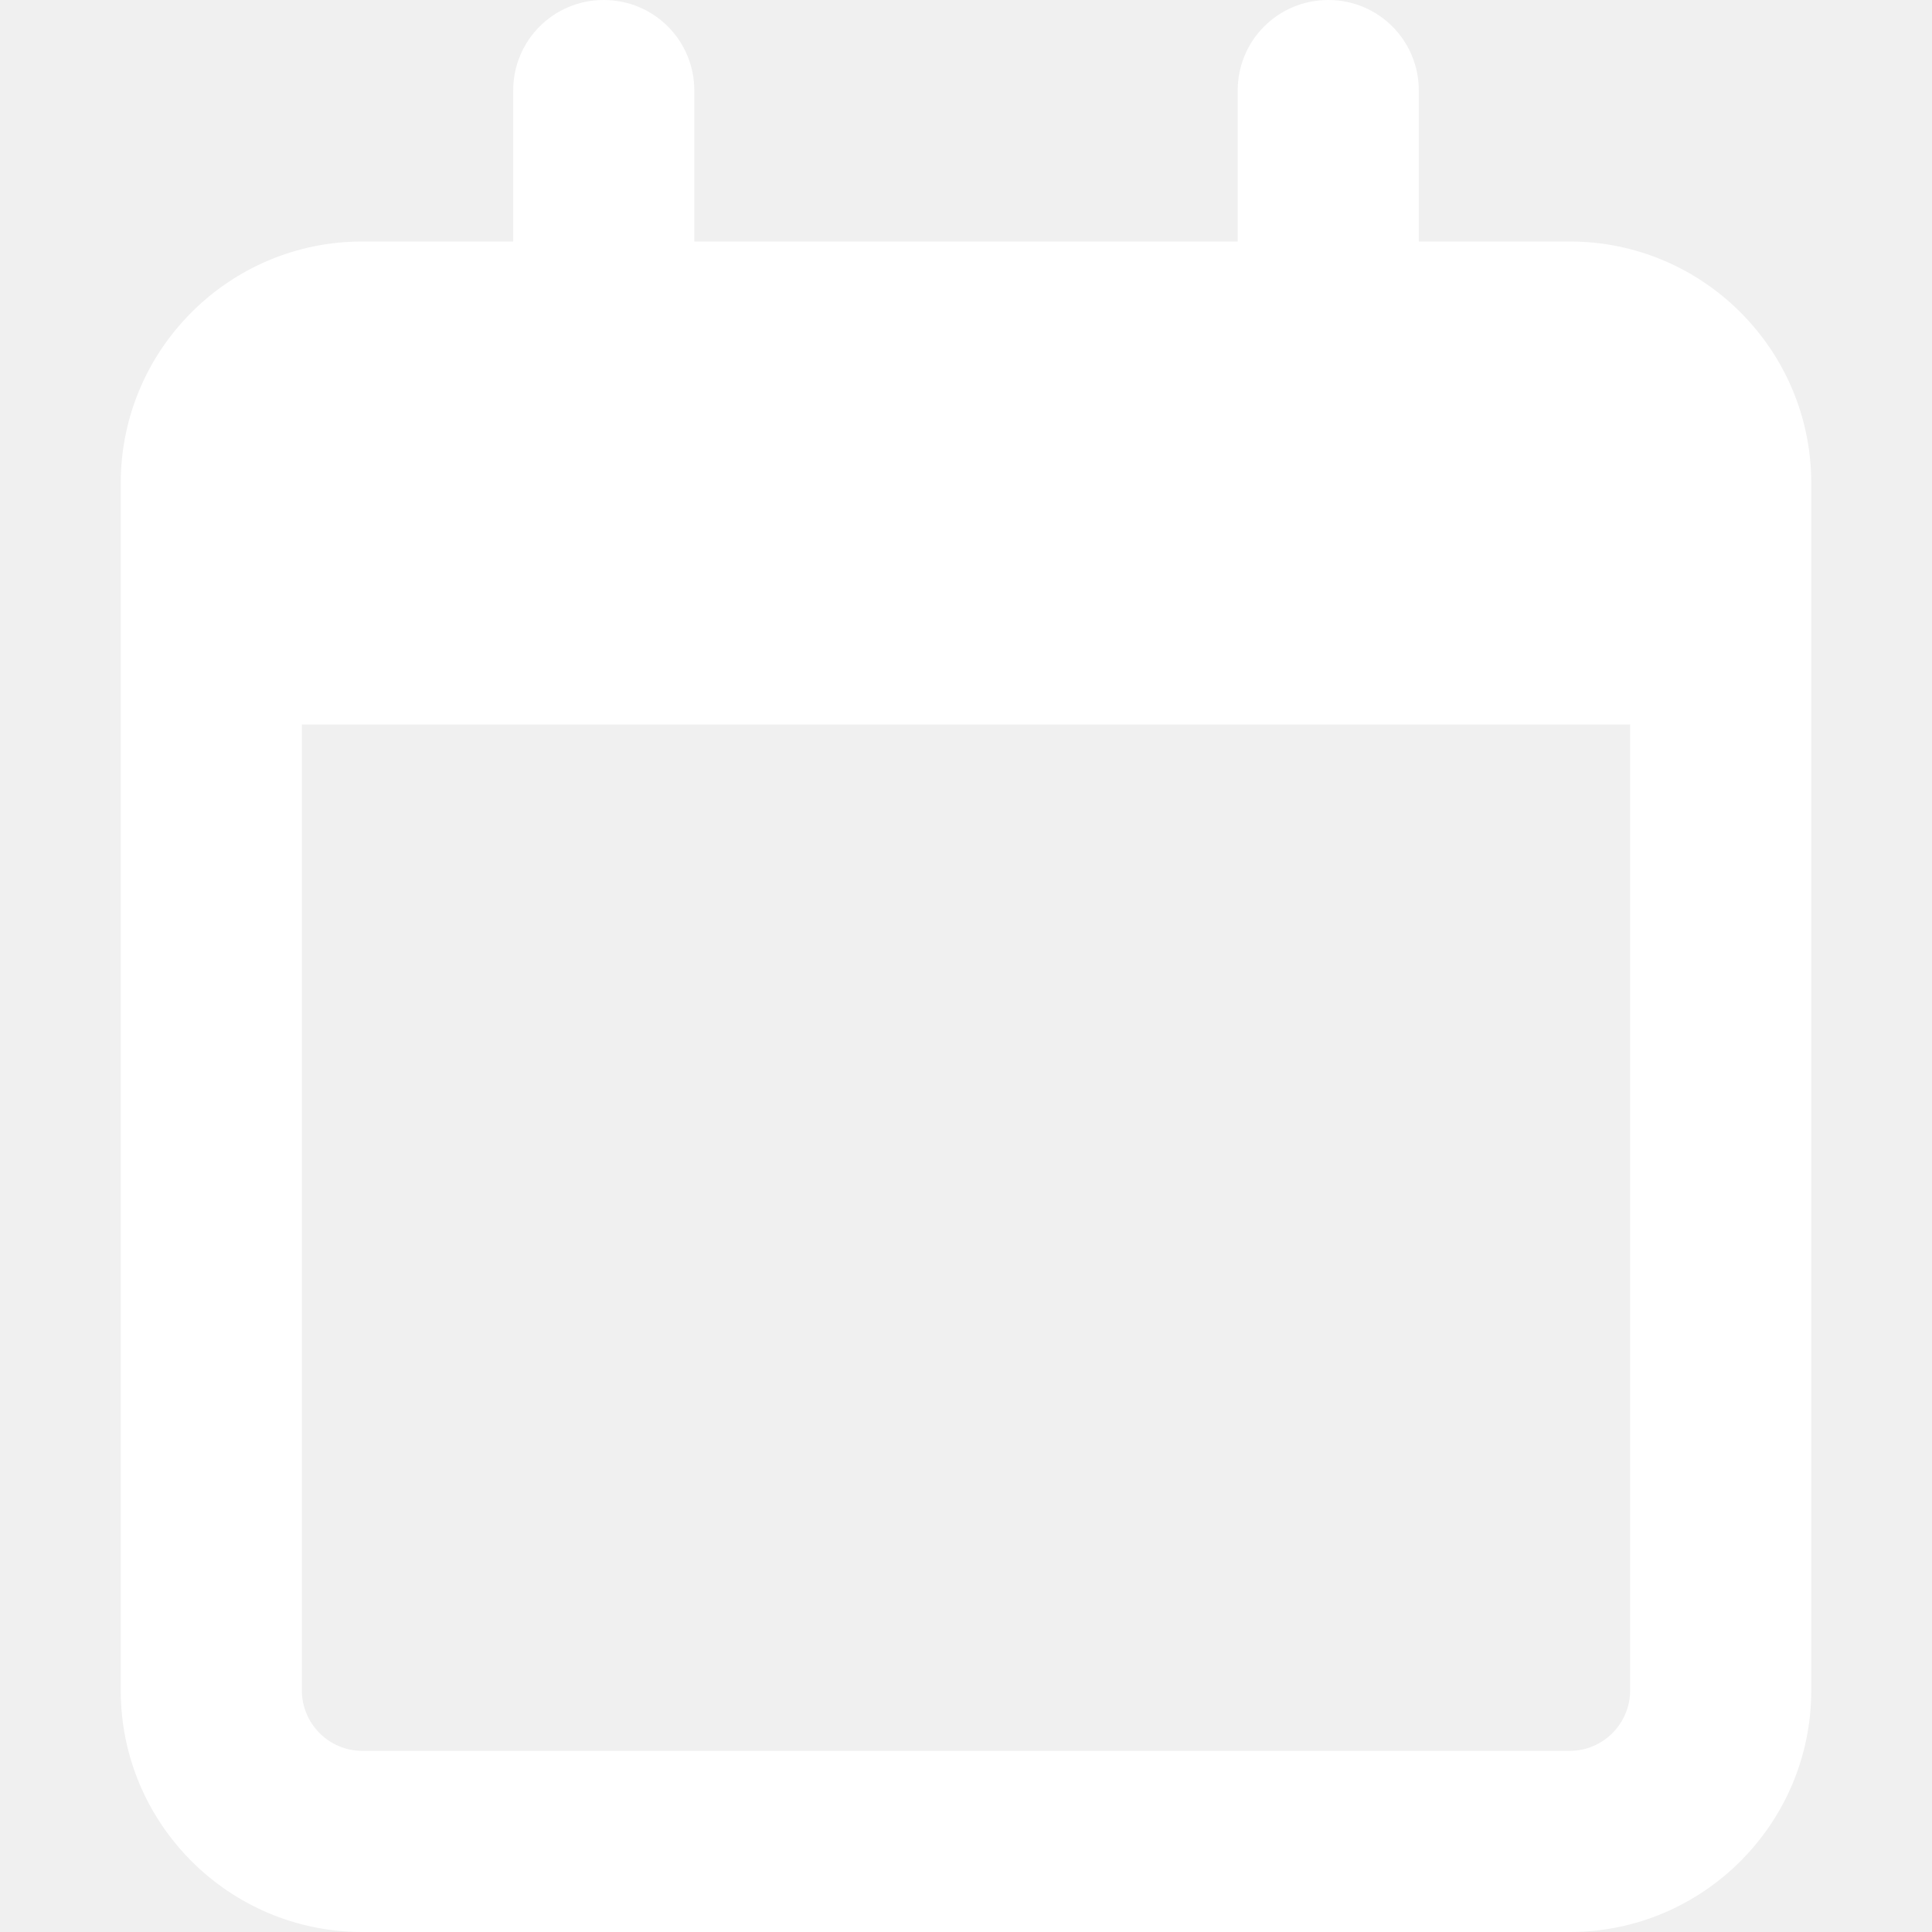
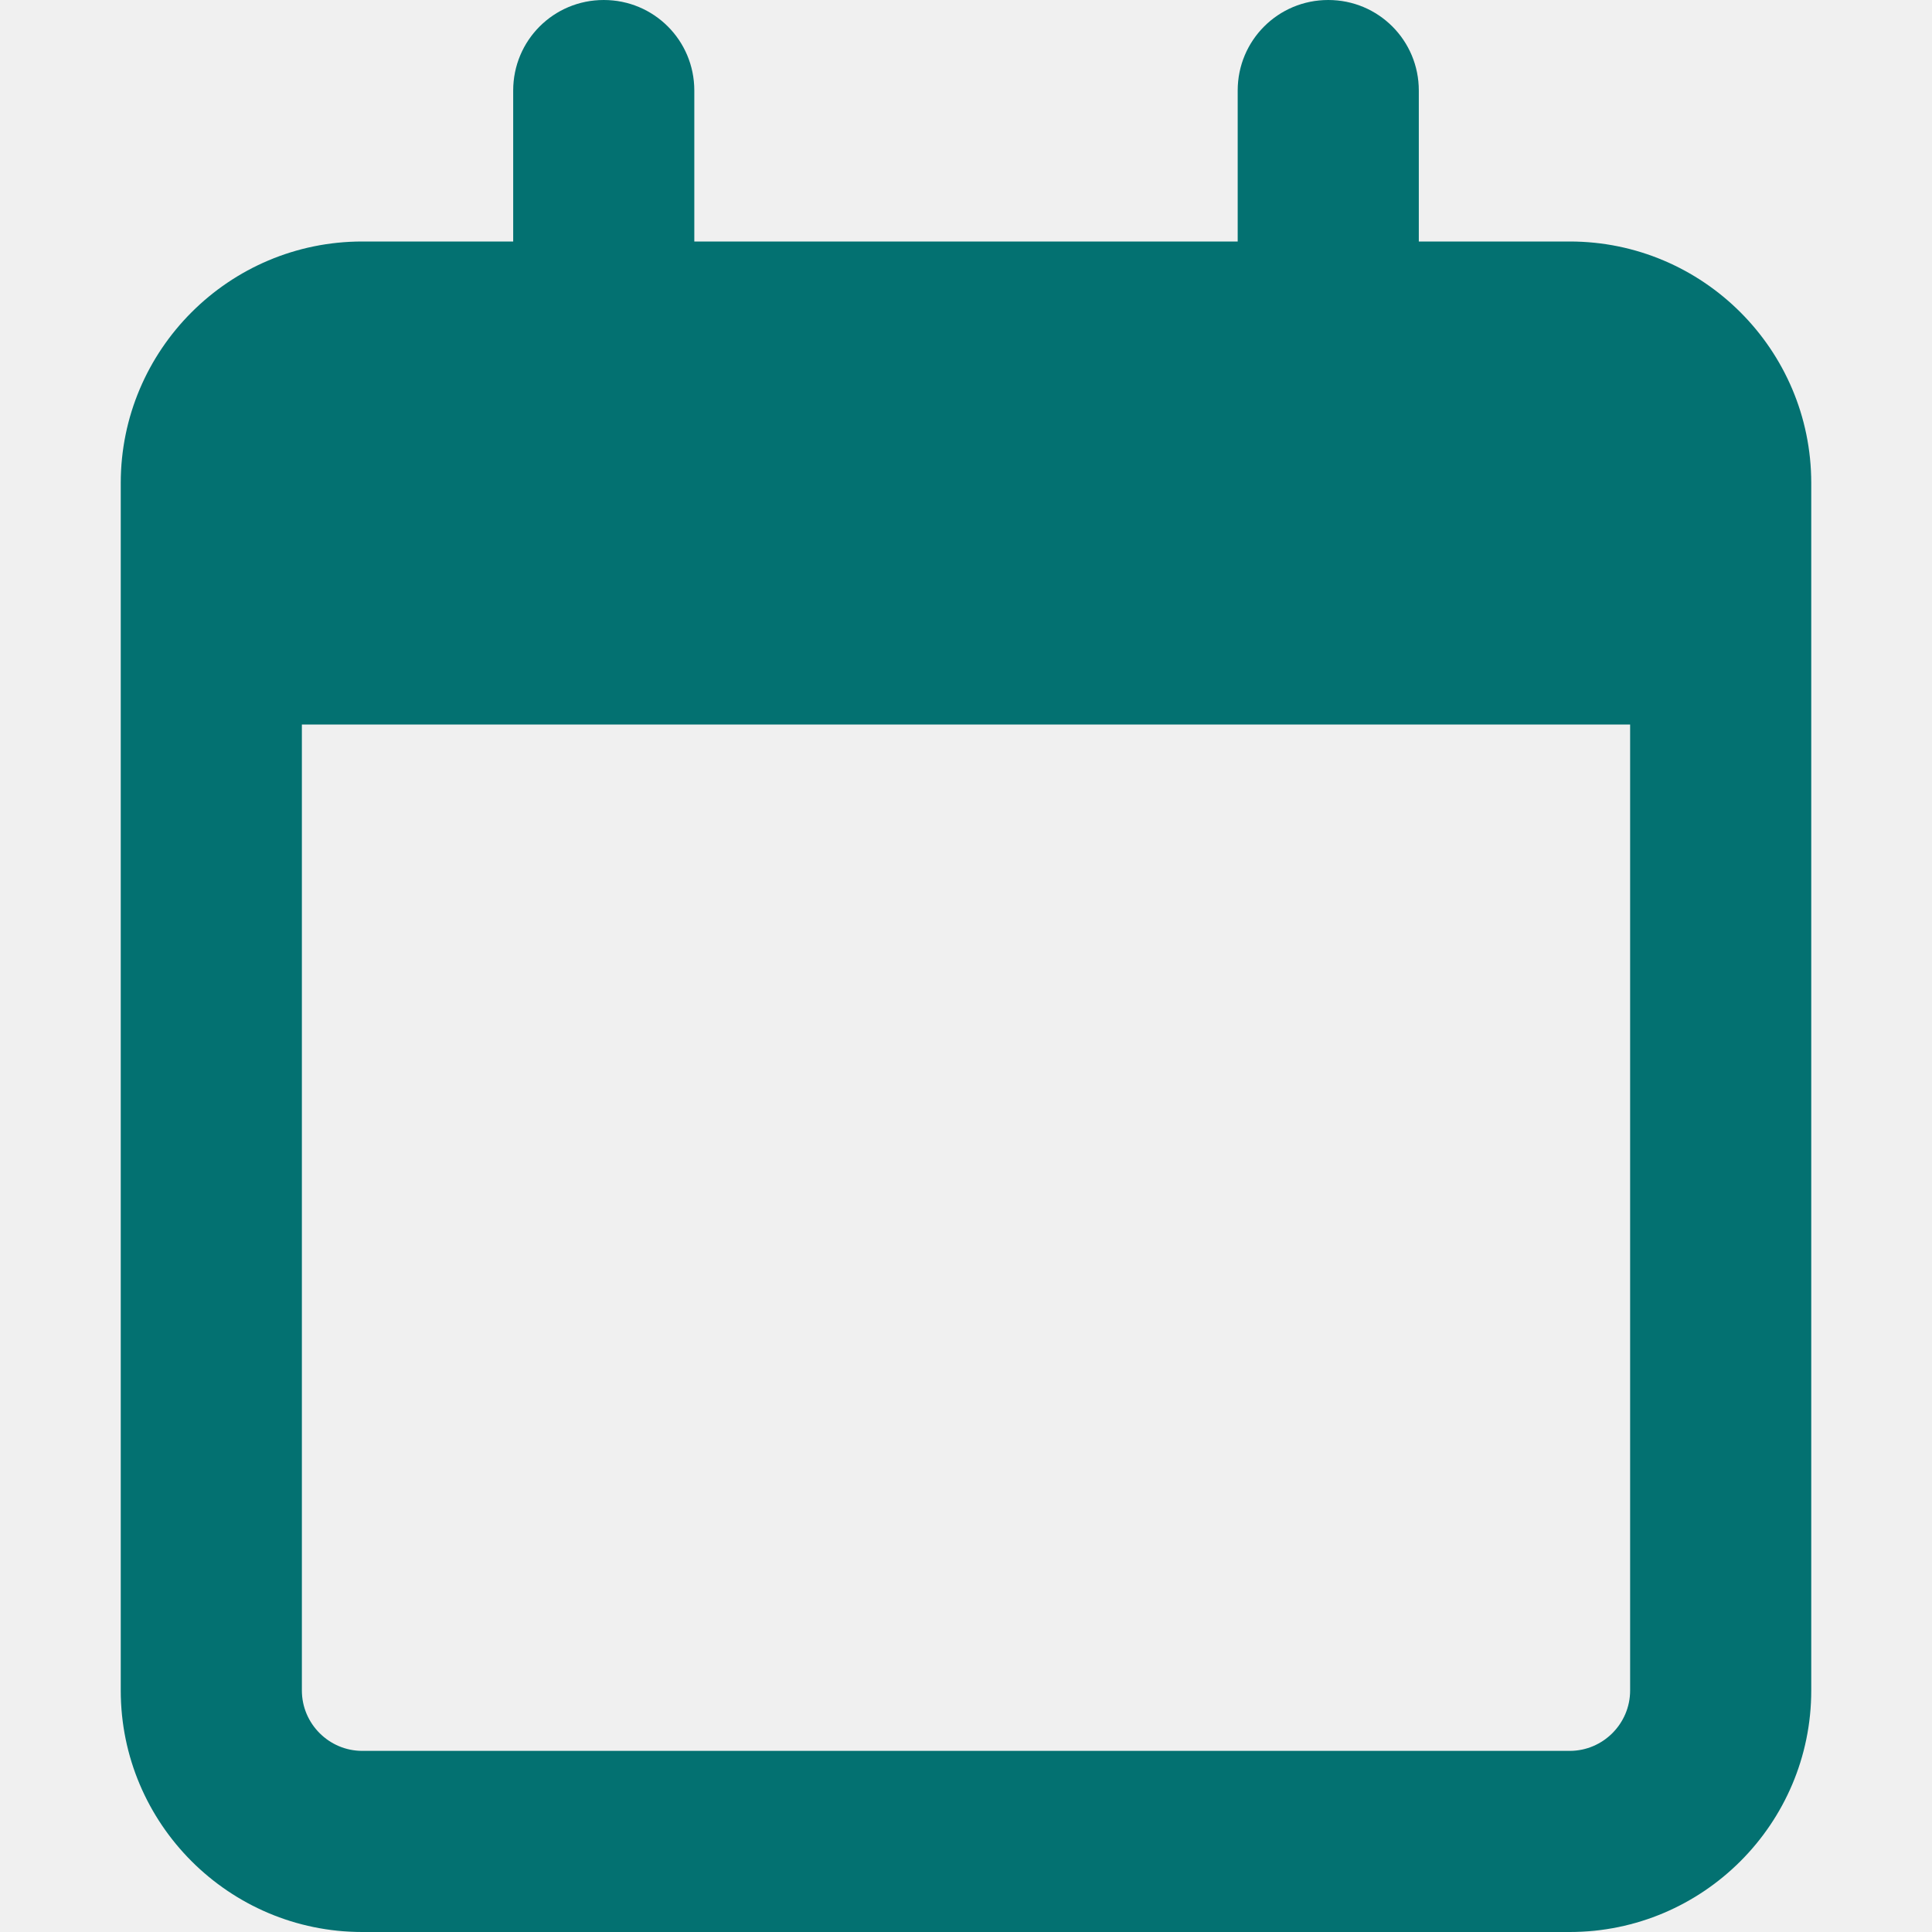
- <svg xmlns="http://www.w3.org/2000/svg" width="16" height="16" style="fill: #fff;" viewBox="0 0 448 512">
+ <svg xmlns="http://www.w3.org/2000/svg" width="16" height="16" style="fill: #037171;" viewBox="0 0 448 512">
  <path d="M152 24c0-13.3-10.7-24-24-24s-24 10.7-24 24V64H64C28.7 64 0 92.7 0 128v16 48V448c0 35.3 28.7 64 64 64H384c35.3 0 64-28.7 64-64V192 144 128c0-35.3-28.7-64-64-64H344V24c0-13.3-10.7-24-24-24s-24 10.7-24 24V64H152V24zM48 192H400V448c0 8.8-7.2 16-16 16H64c-8.8 0-16-7.2-16-16V192z" />
</svg>
